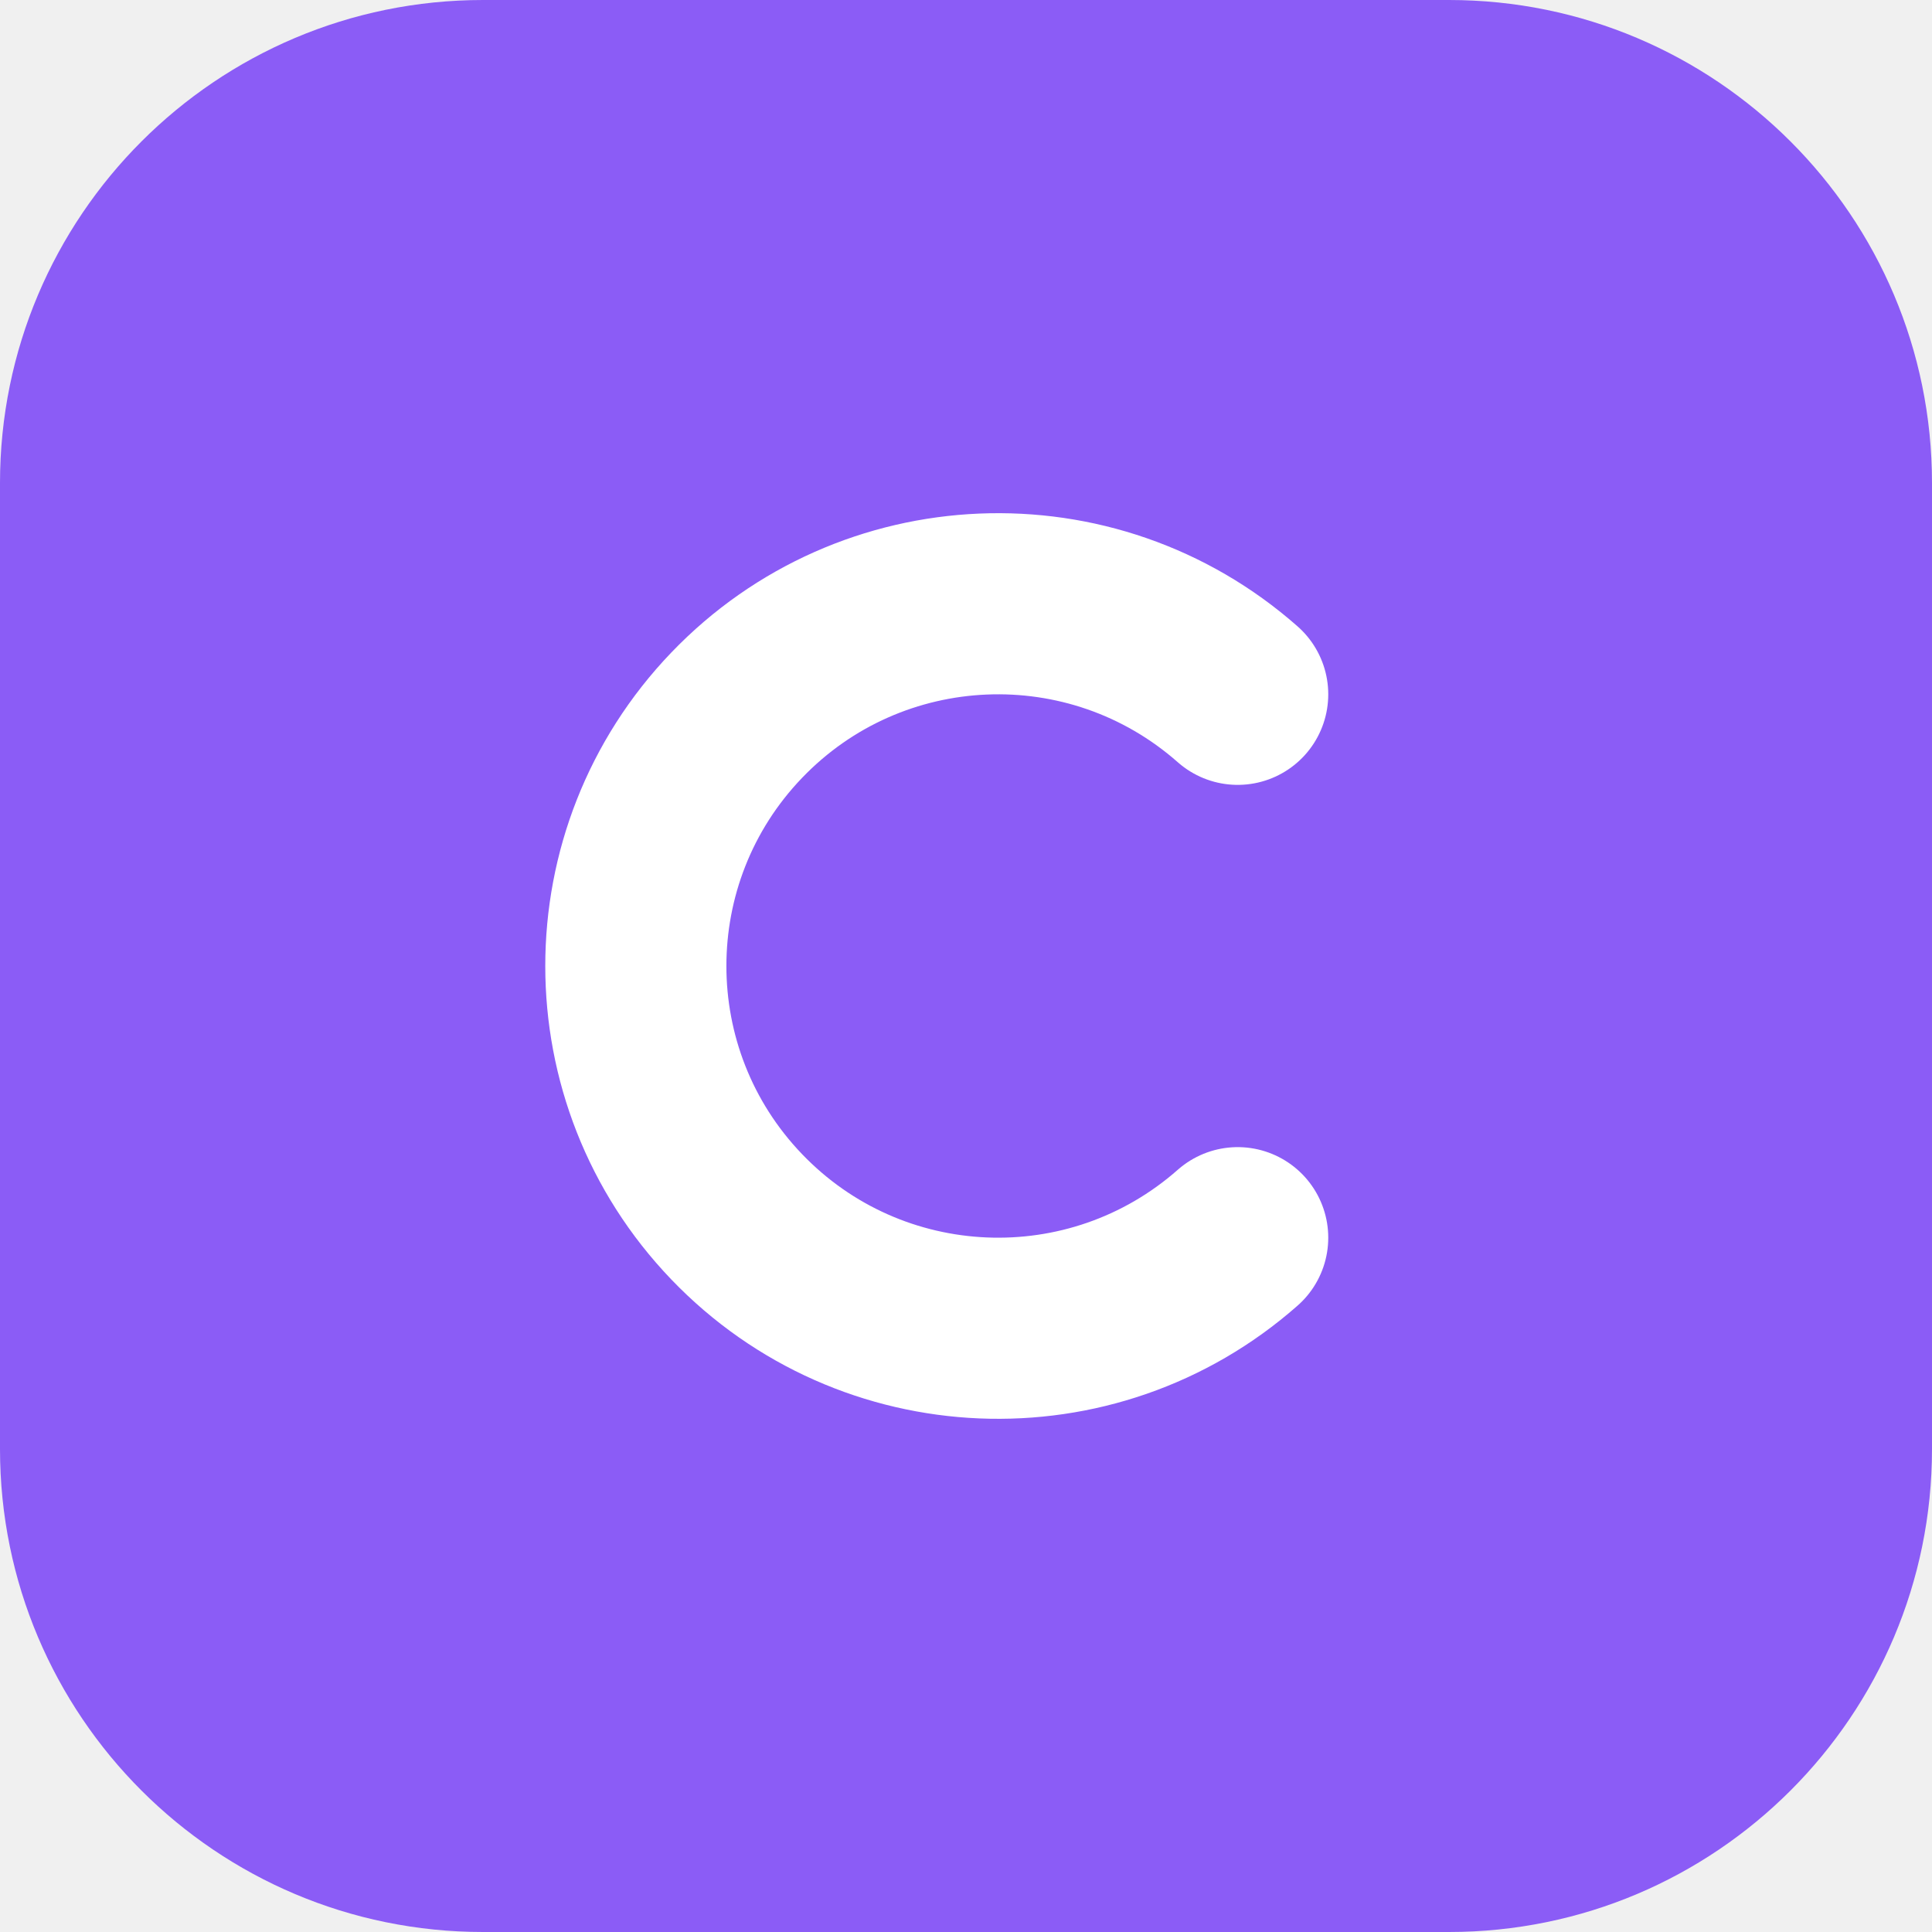
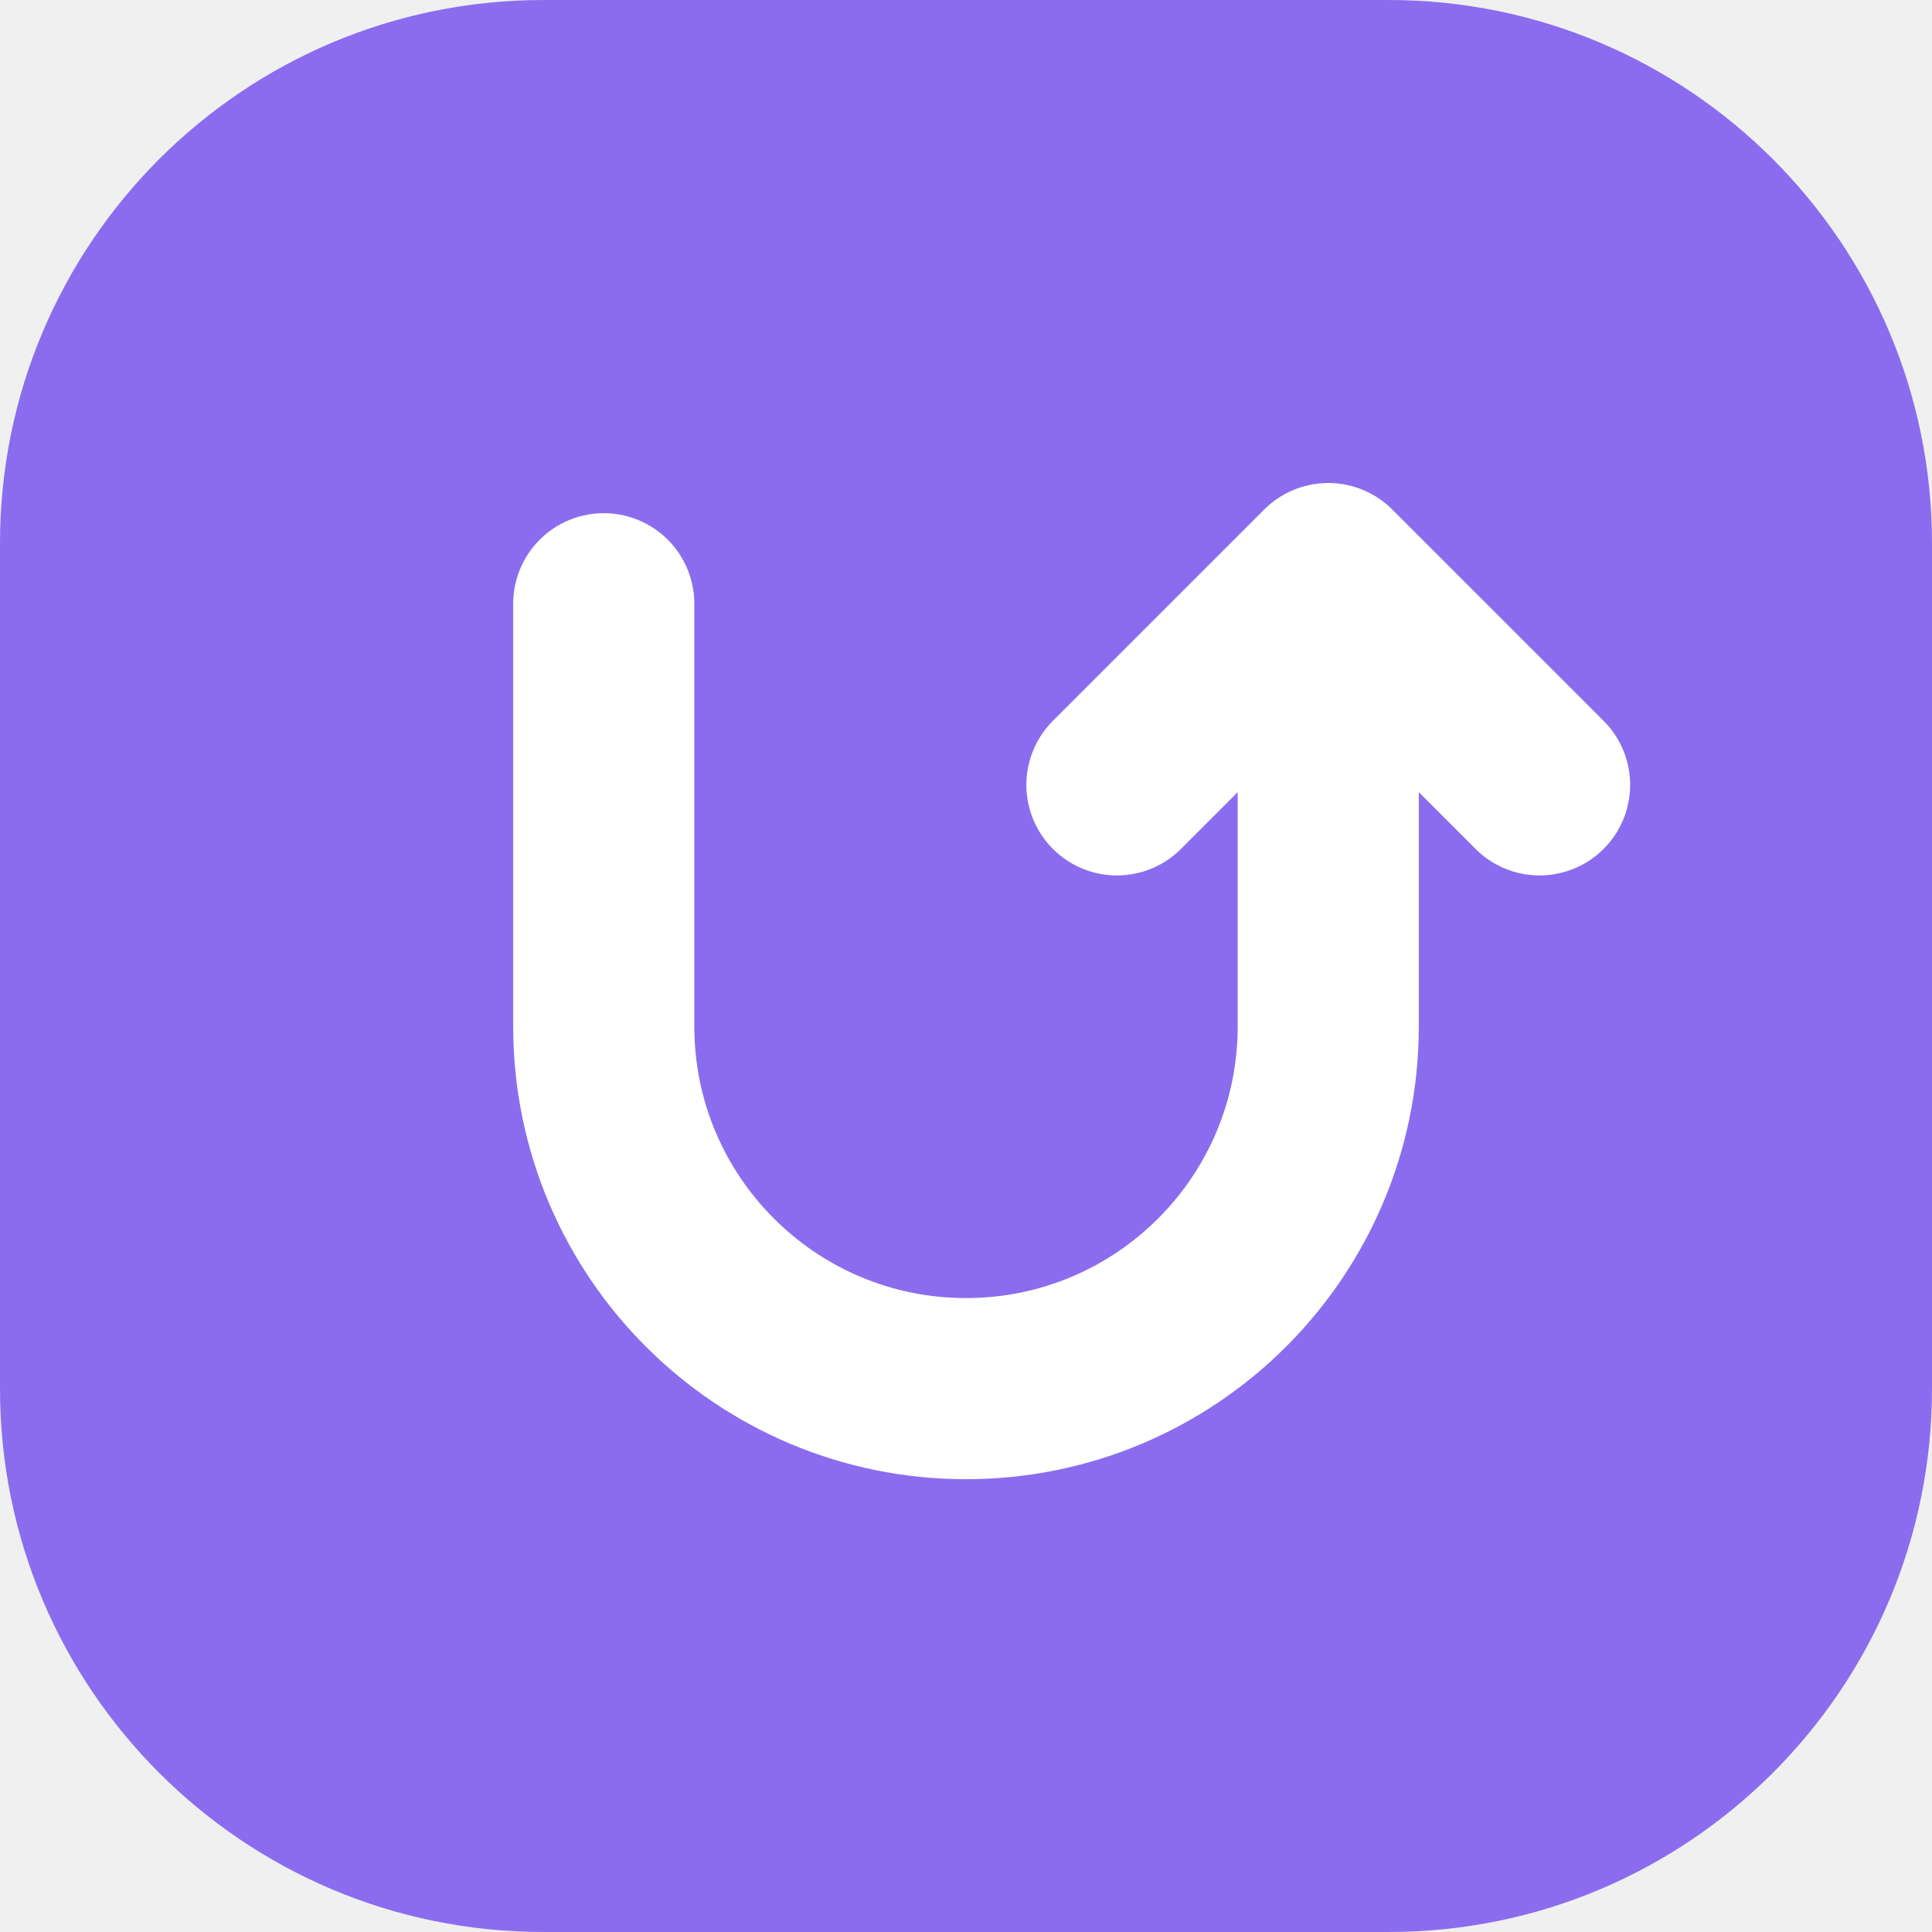
<svg xmlns="http://www.w3.org/2000/svg" viewBox="0 0 32 32">
-   <rect width="32" height="32" rx="8" fill="#8b5cf6" />
-   <path d="M20.5 11.5a6 6 0 1 0 0 9" fill="none" stroke="#fff" stroke-width="3" stroke-linecap="round" />
+   <rect width="32" height="32" rx="9" fill="#8B6CEF" />
+   <path d="M10 10v7a6 6 0 0 0 12 0V9.5M18.5 13 22 9.5l3.5 3.5" fill="none" stroke="#fff" stroke-width="3" stroke-linecap="round" stroke-linejoin="round" />
</svg>
